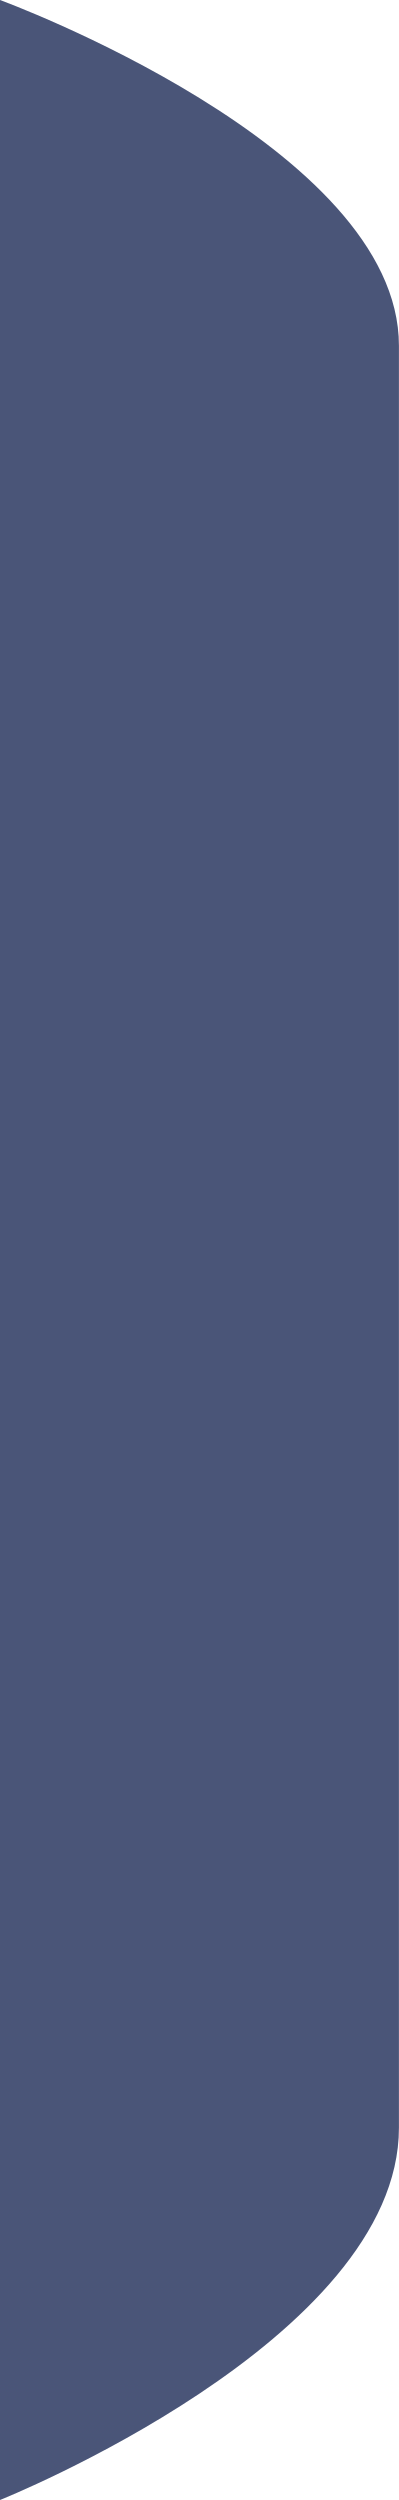
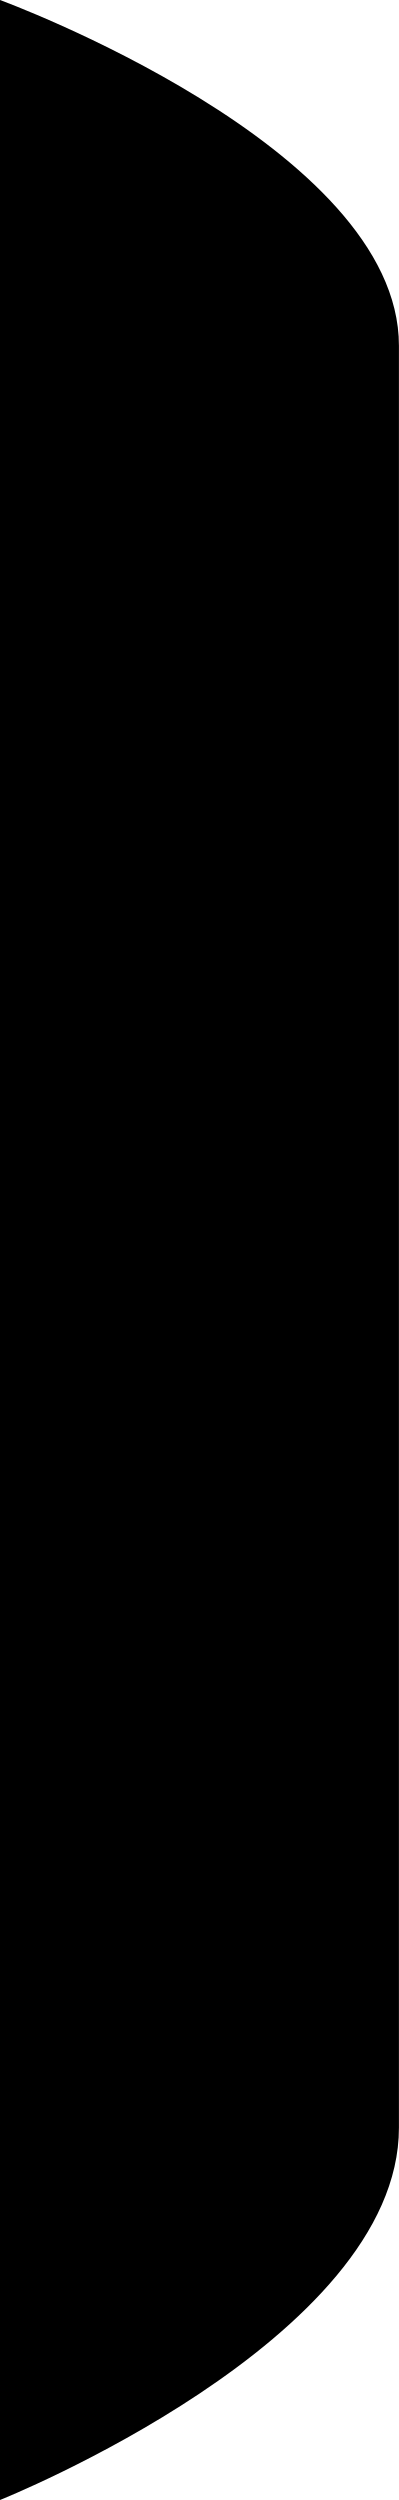
<svg xmlns="http://www.w3.org/2000/svg" width="15" height="94" viewBox="0 0 15 94" fill="none">
  <path d="M15 80C15 88 4.76837e-06 94 4.76837e-06 94L4.76837e-06 0C4.76837e-06 0 15 5.5 15 13C15 20.5 15 72 15 80Z" fill="url(#paint0_linear_4101_58876)" />
  <defs>
    <linearGradient id="paint0_linear_4101_58876" x1="15" y1="47" x2="4.76837e-06" y2="47" gradientUnits="userSpaceOnUse">
-       <stop stop-color="#4A5578" />
-       <stop offset="1" stop-color="#4A5578" />
+       <stop stopColor="#4A5578" />
+       <stop offset="1" stopColor="#4A5578" />
    </linearGradient>
  </defs>
</svg>
